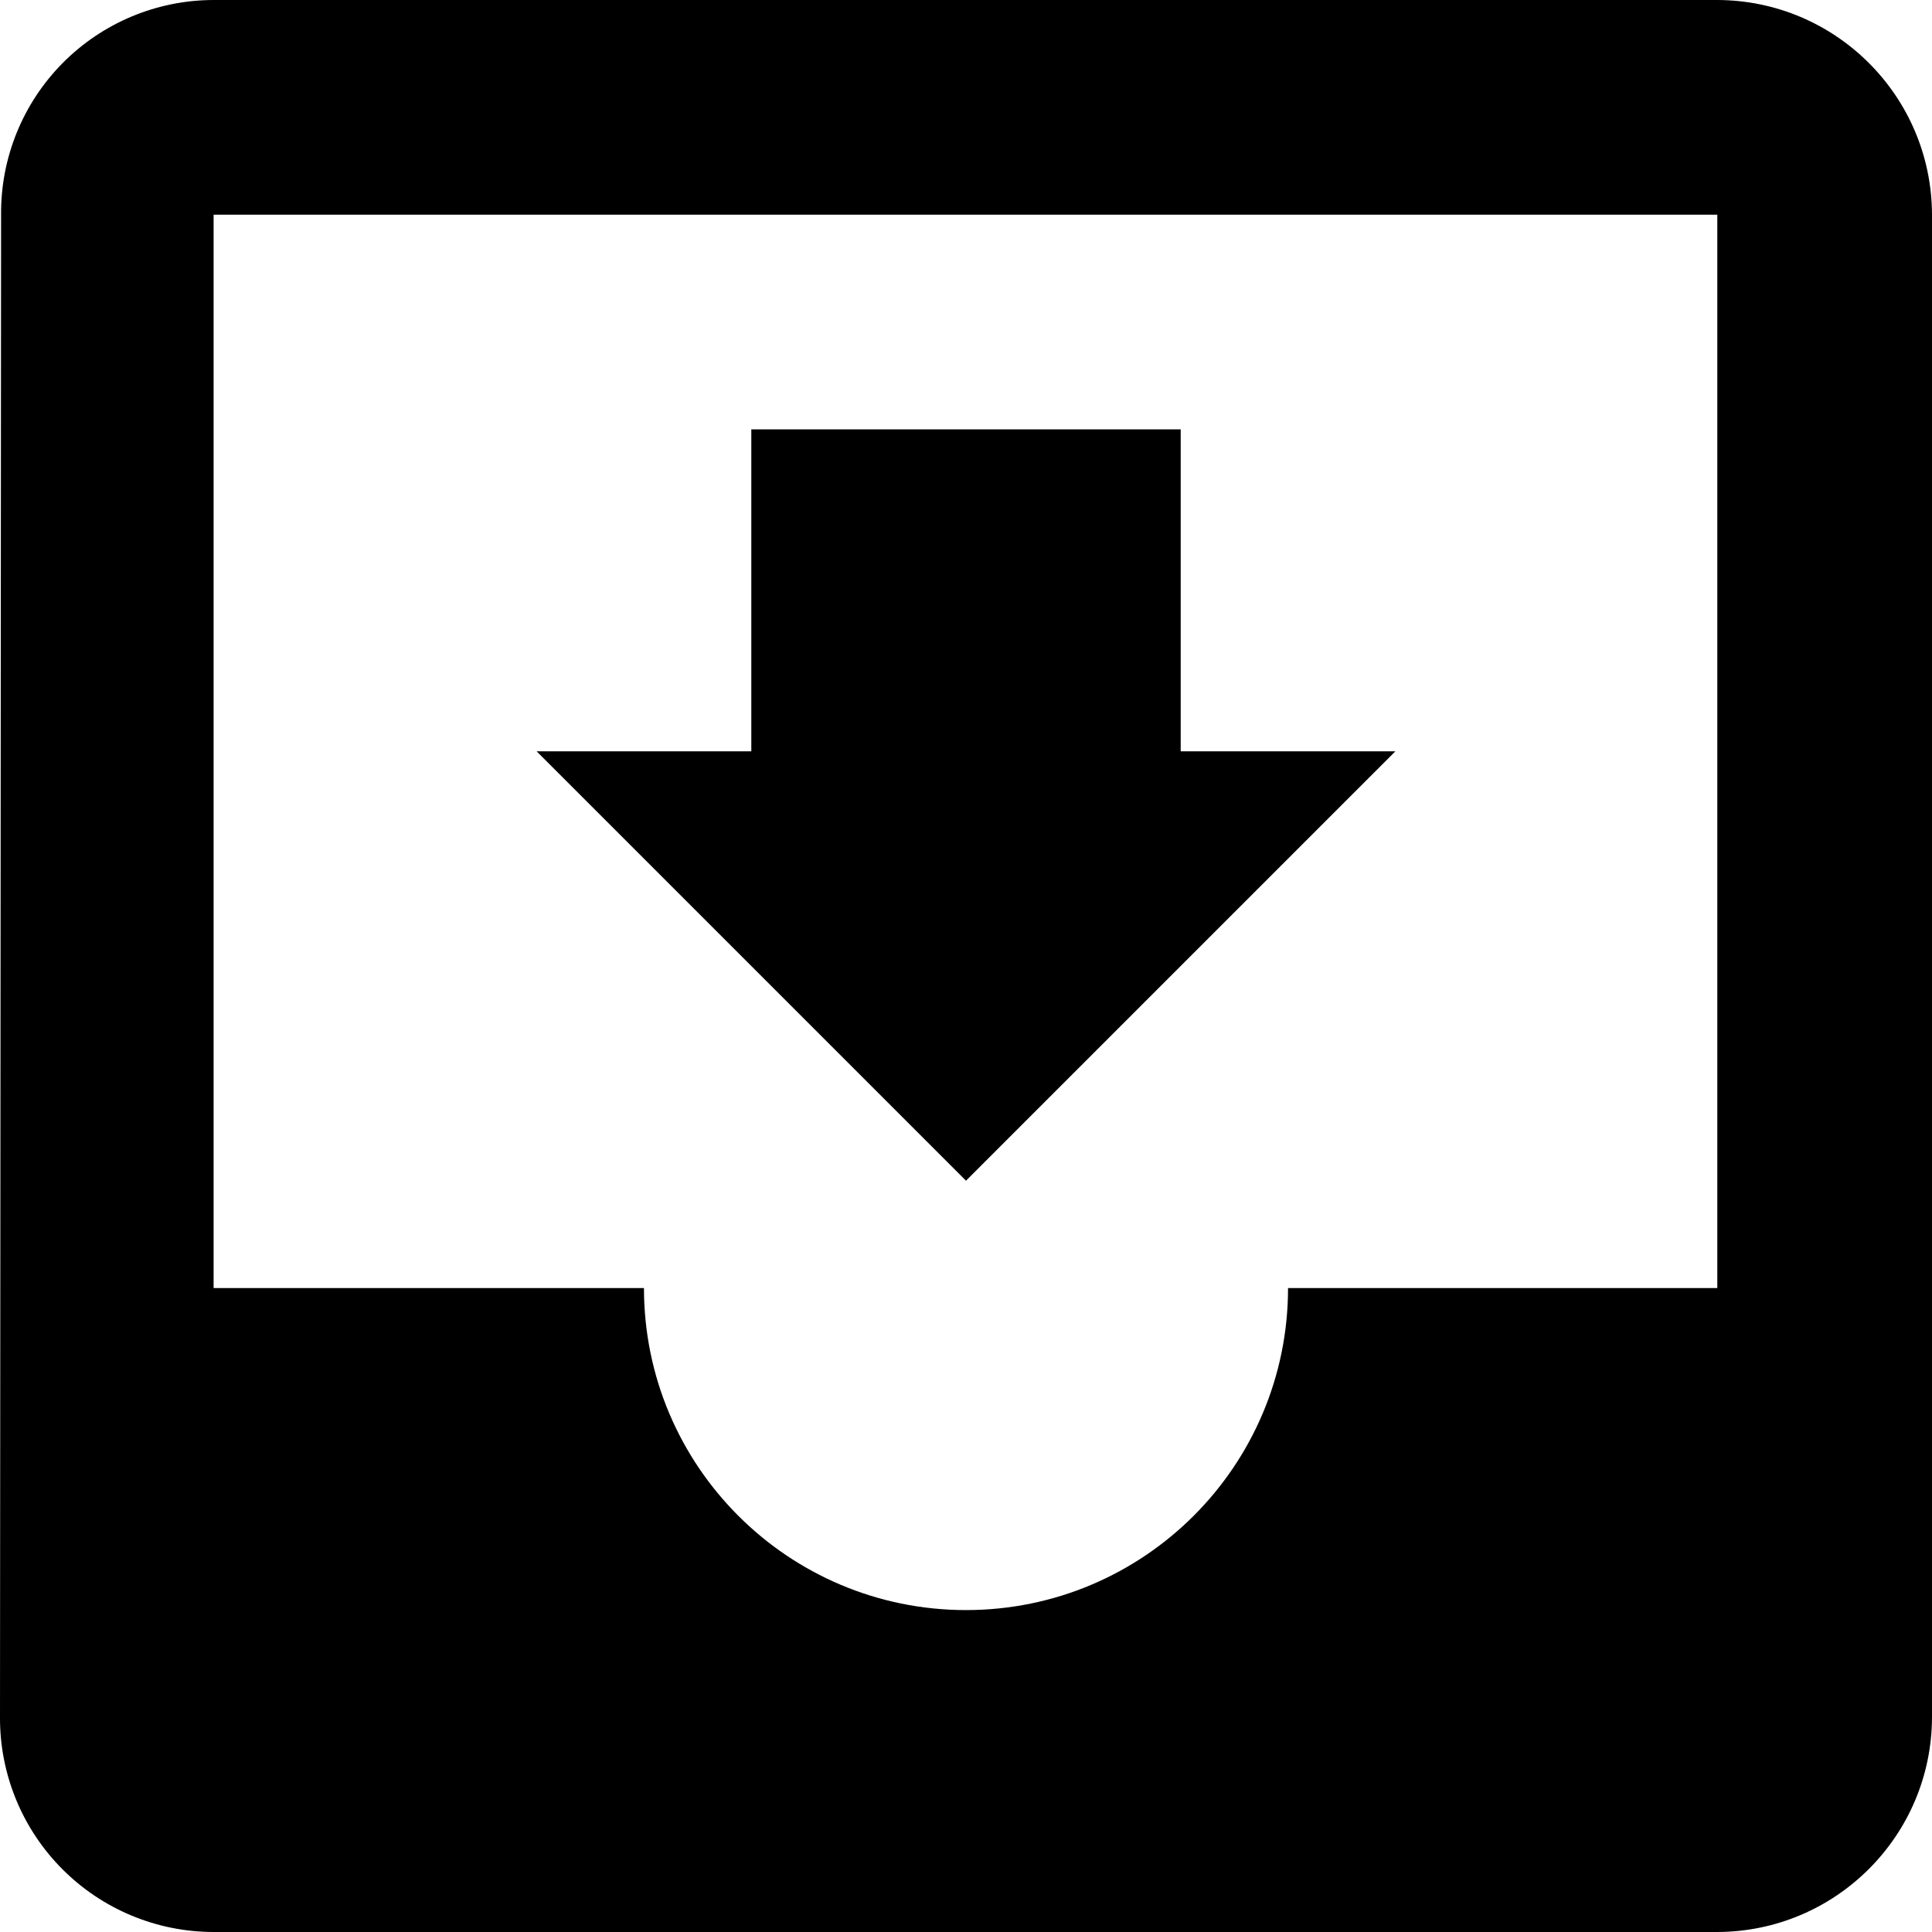
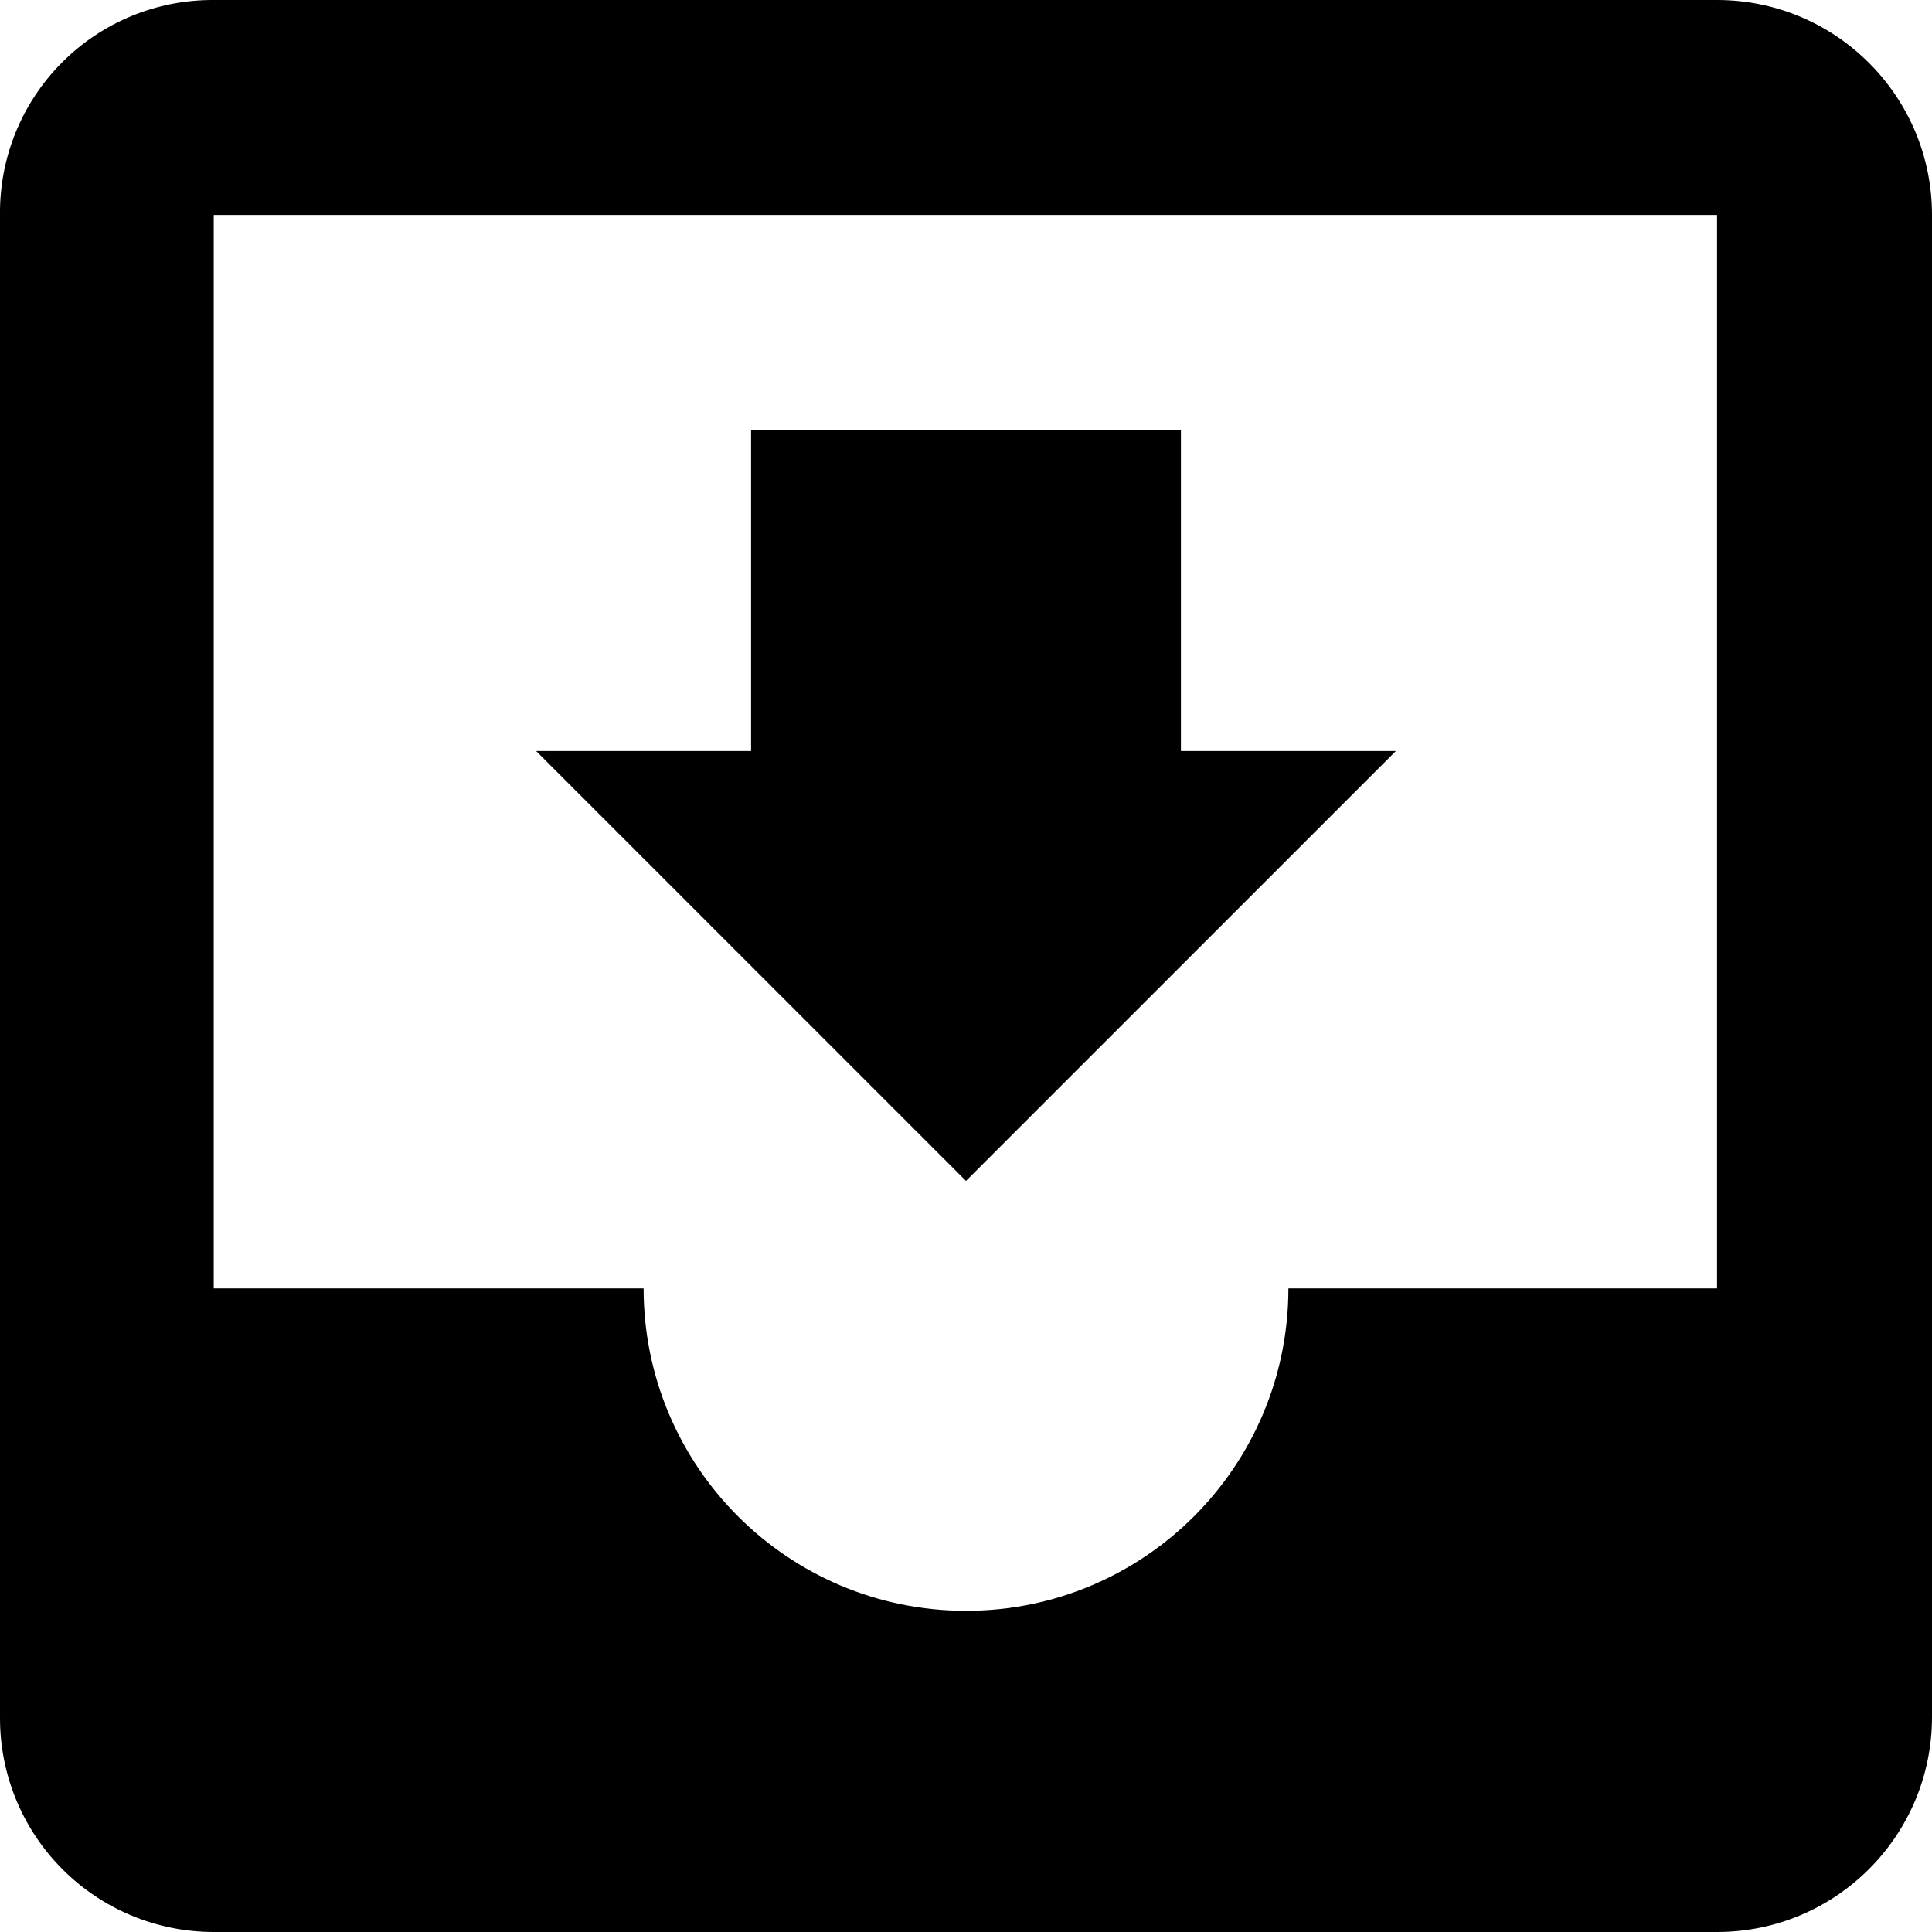
<svg xmlns="http://www.w3.org/2000/svg" id="Layer_1" data-name="Layer 1" viewBox="0 0 16 16">
-   <path d="M11.556,6.222H9.778V3.556H6.222V6.222H4.444L8,9.778Zm2.666,4.445H10.667a2.667,2.667,0,0,1-5.334,0H1.769V1.778H14.222ZM14.222,0H1.769A1.762,1.762,0,0,0,.009,1.778L0,14.222A1.77,1.77,0,0,0,1.769,16H14.222A1.783,1.783,0,0,0,16,14.222V1.778A1.783,1.783,0,0,0,14.222,0Z" />
+   <path d="M11.56,6.22H9.78V3.56H6.22V6.22H4.44L8,9.78Zm2.66,4.45H10.67a2.67,2.67,0,0,1-5.34,0H1.77V1.78H14.22ZM14.22,0H1.77A1.76,1.76,0,0,0,0,1.78V14.22A1.77,1.77,0,0,0,1.77,16H14.22A1.78,1.78,0,0,0,16,14.22V1.78A1.78,1.78,0,0,0,14.22,0Z" />
</svg>
